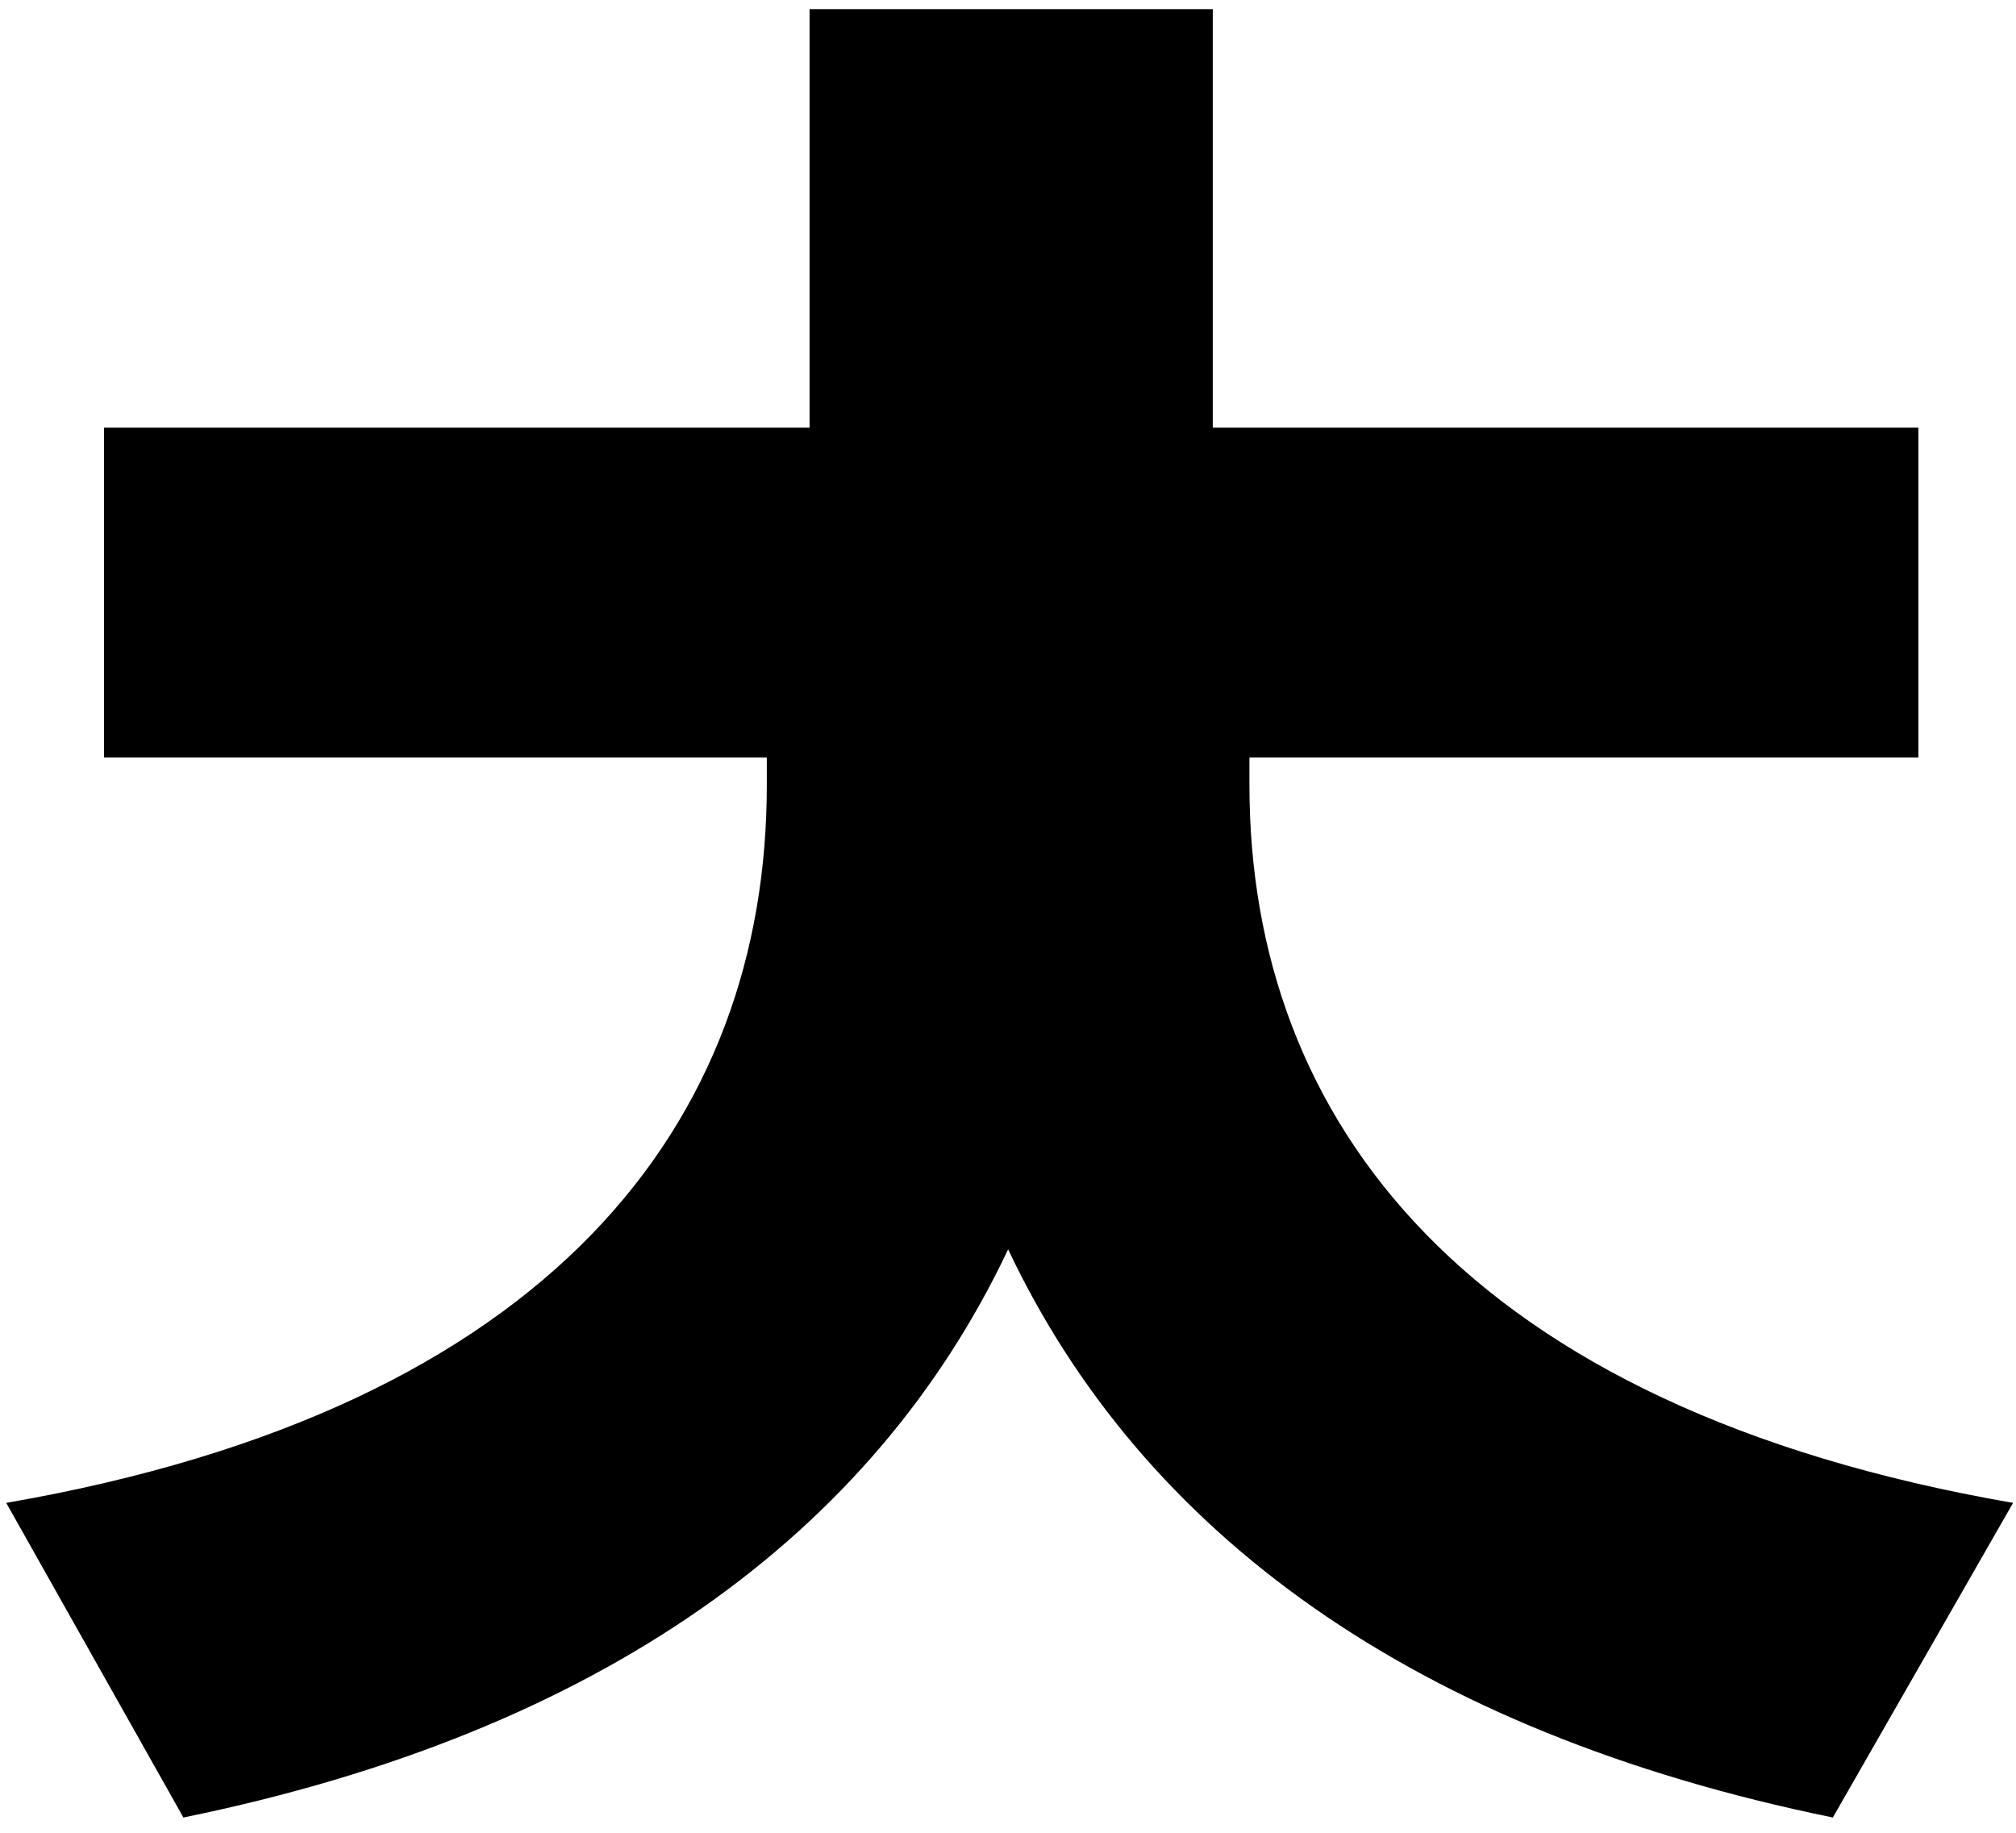
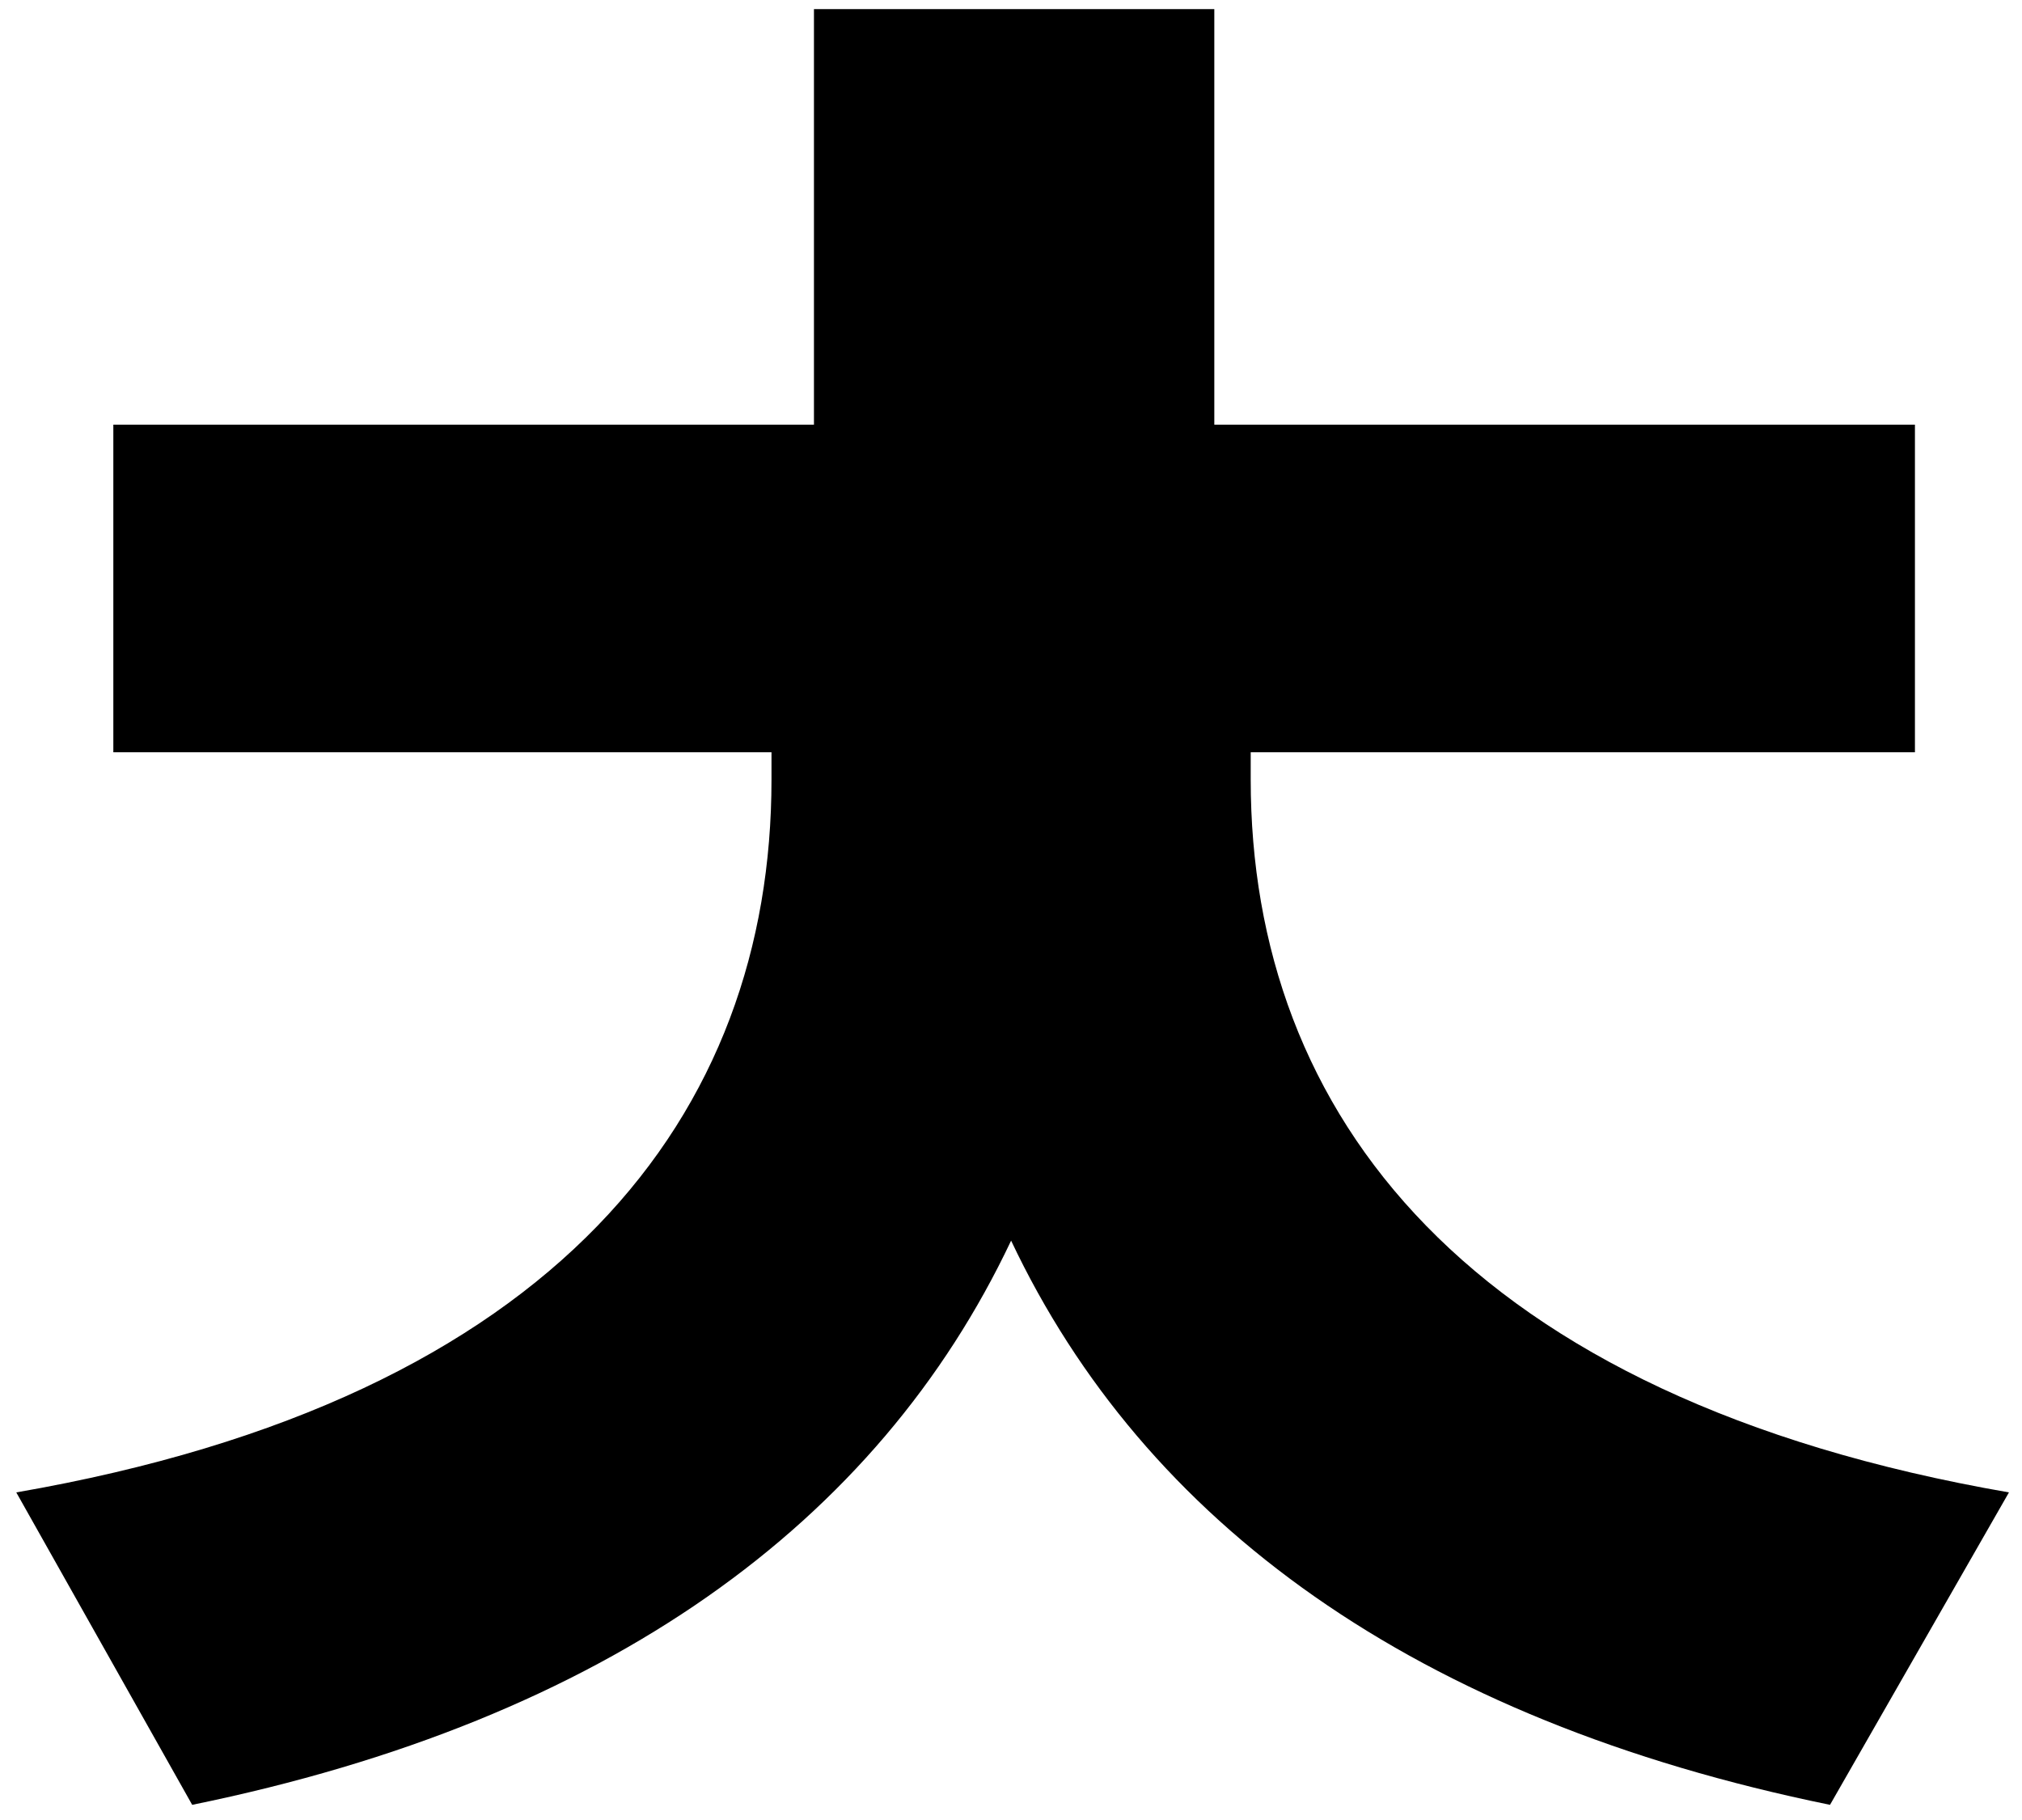
- <svg xmlns="http://www.w3.org/2000/svg" width="66" height="60" viewBox="0 0 66 60" fill="none">
-   <path d="M40.904 24.8H62.804V14H39.704V0.3H26.504V14H3.404V24.8H25.104V25.7C25.104 36.7 18.104 46.1 0.204 49.2L6.004 59.5C19.704 56.7 28.604 50.2 33.004 40.9C37.404 50.2 46.304 56.7 60.004 59.5L65.904 49.2C48.004 46.1 40.904 36.7 40.904 25.7V24.8Z" fill="black" />
+ <svg xmlns="http://www.w3.org/2000/svg" width="20" height="18" viewBox="0 0 20 18" fill="none">
+   <path d="M12.371 7.44H18.941V4.2H12.011V0.09H8.051V4.2H1.121V7.44H7.631V7.71C7.631 11.01 5.531 13.83 0.161 14.76L1.901 17.85C6.011 17.01 8.681 15.06 10.001 12.27C11.321 15.06 13.991 17.01 18.101 17.85L19.871 14.76C14.501 13.83 12.371 11.01 12.371 7.71V7.44Z" fill="black" />
</svg>
